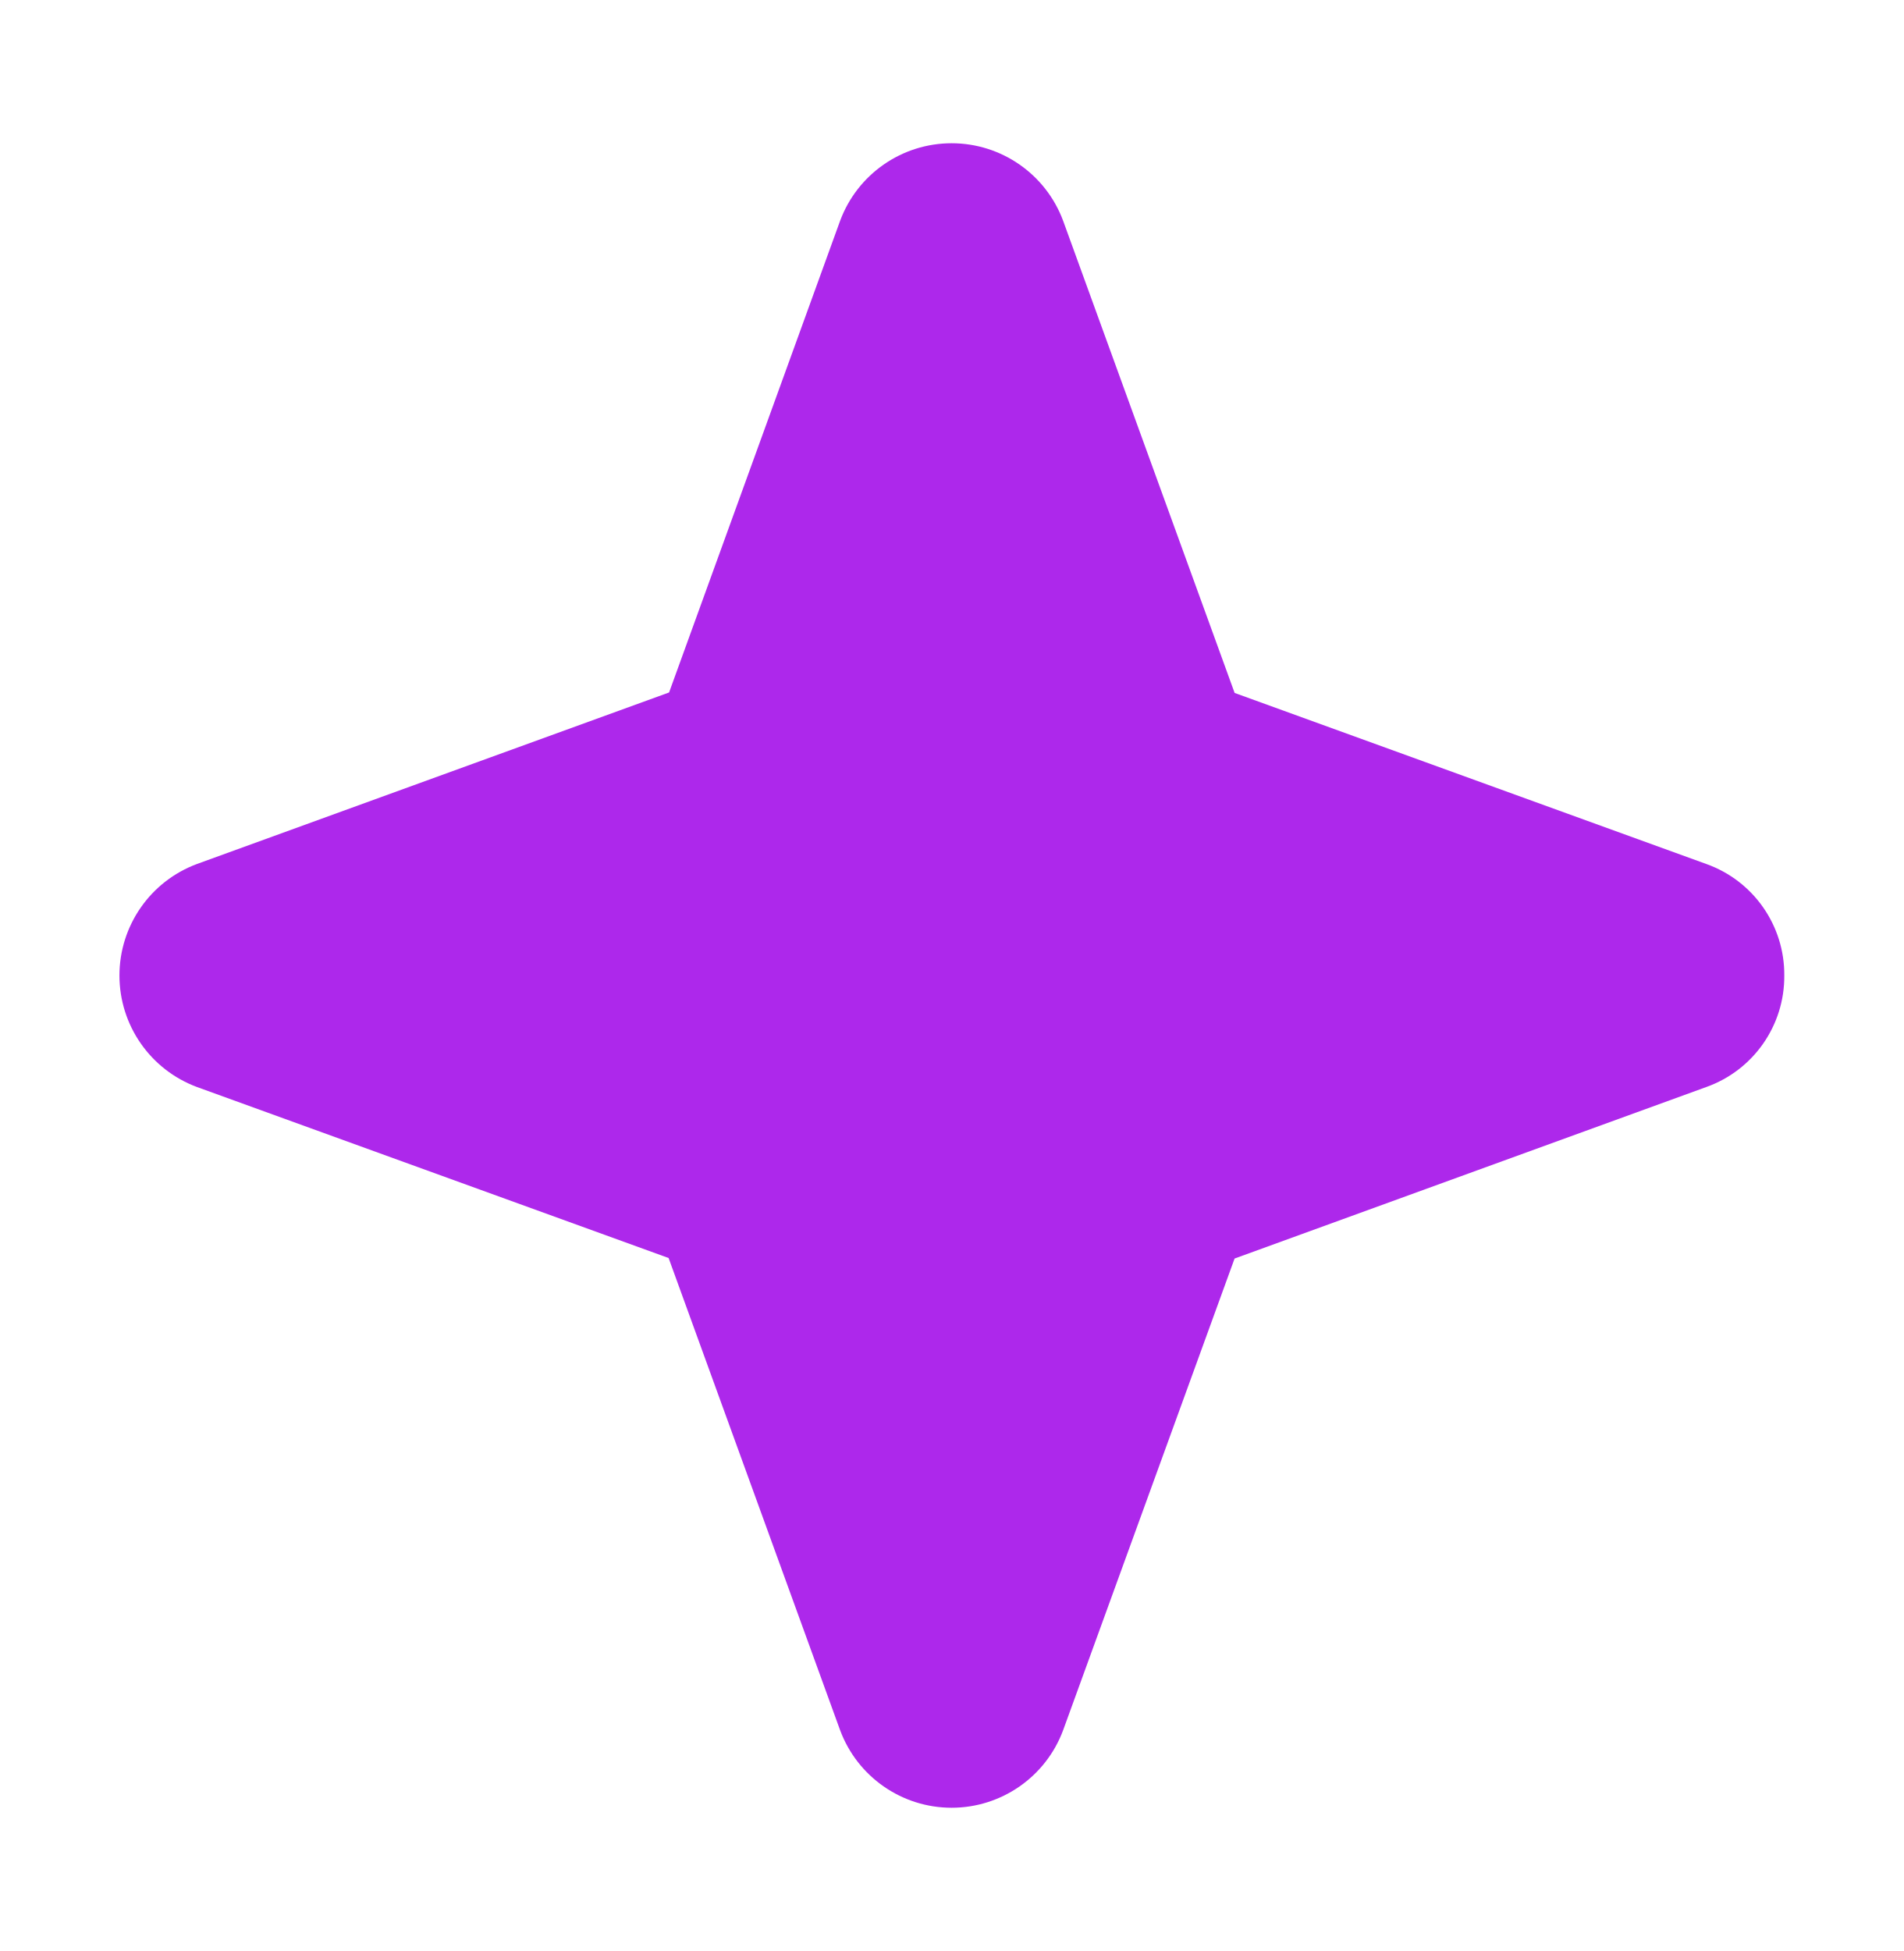
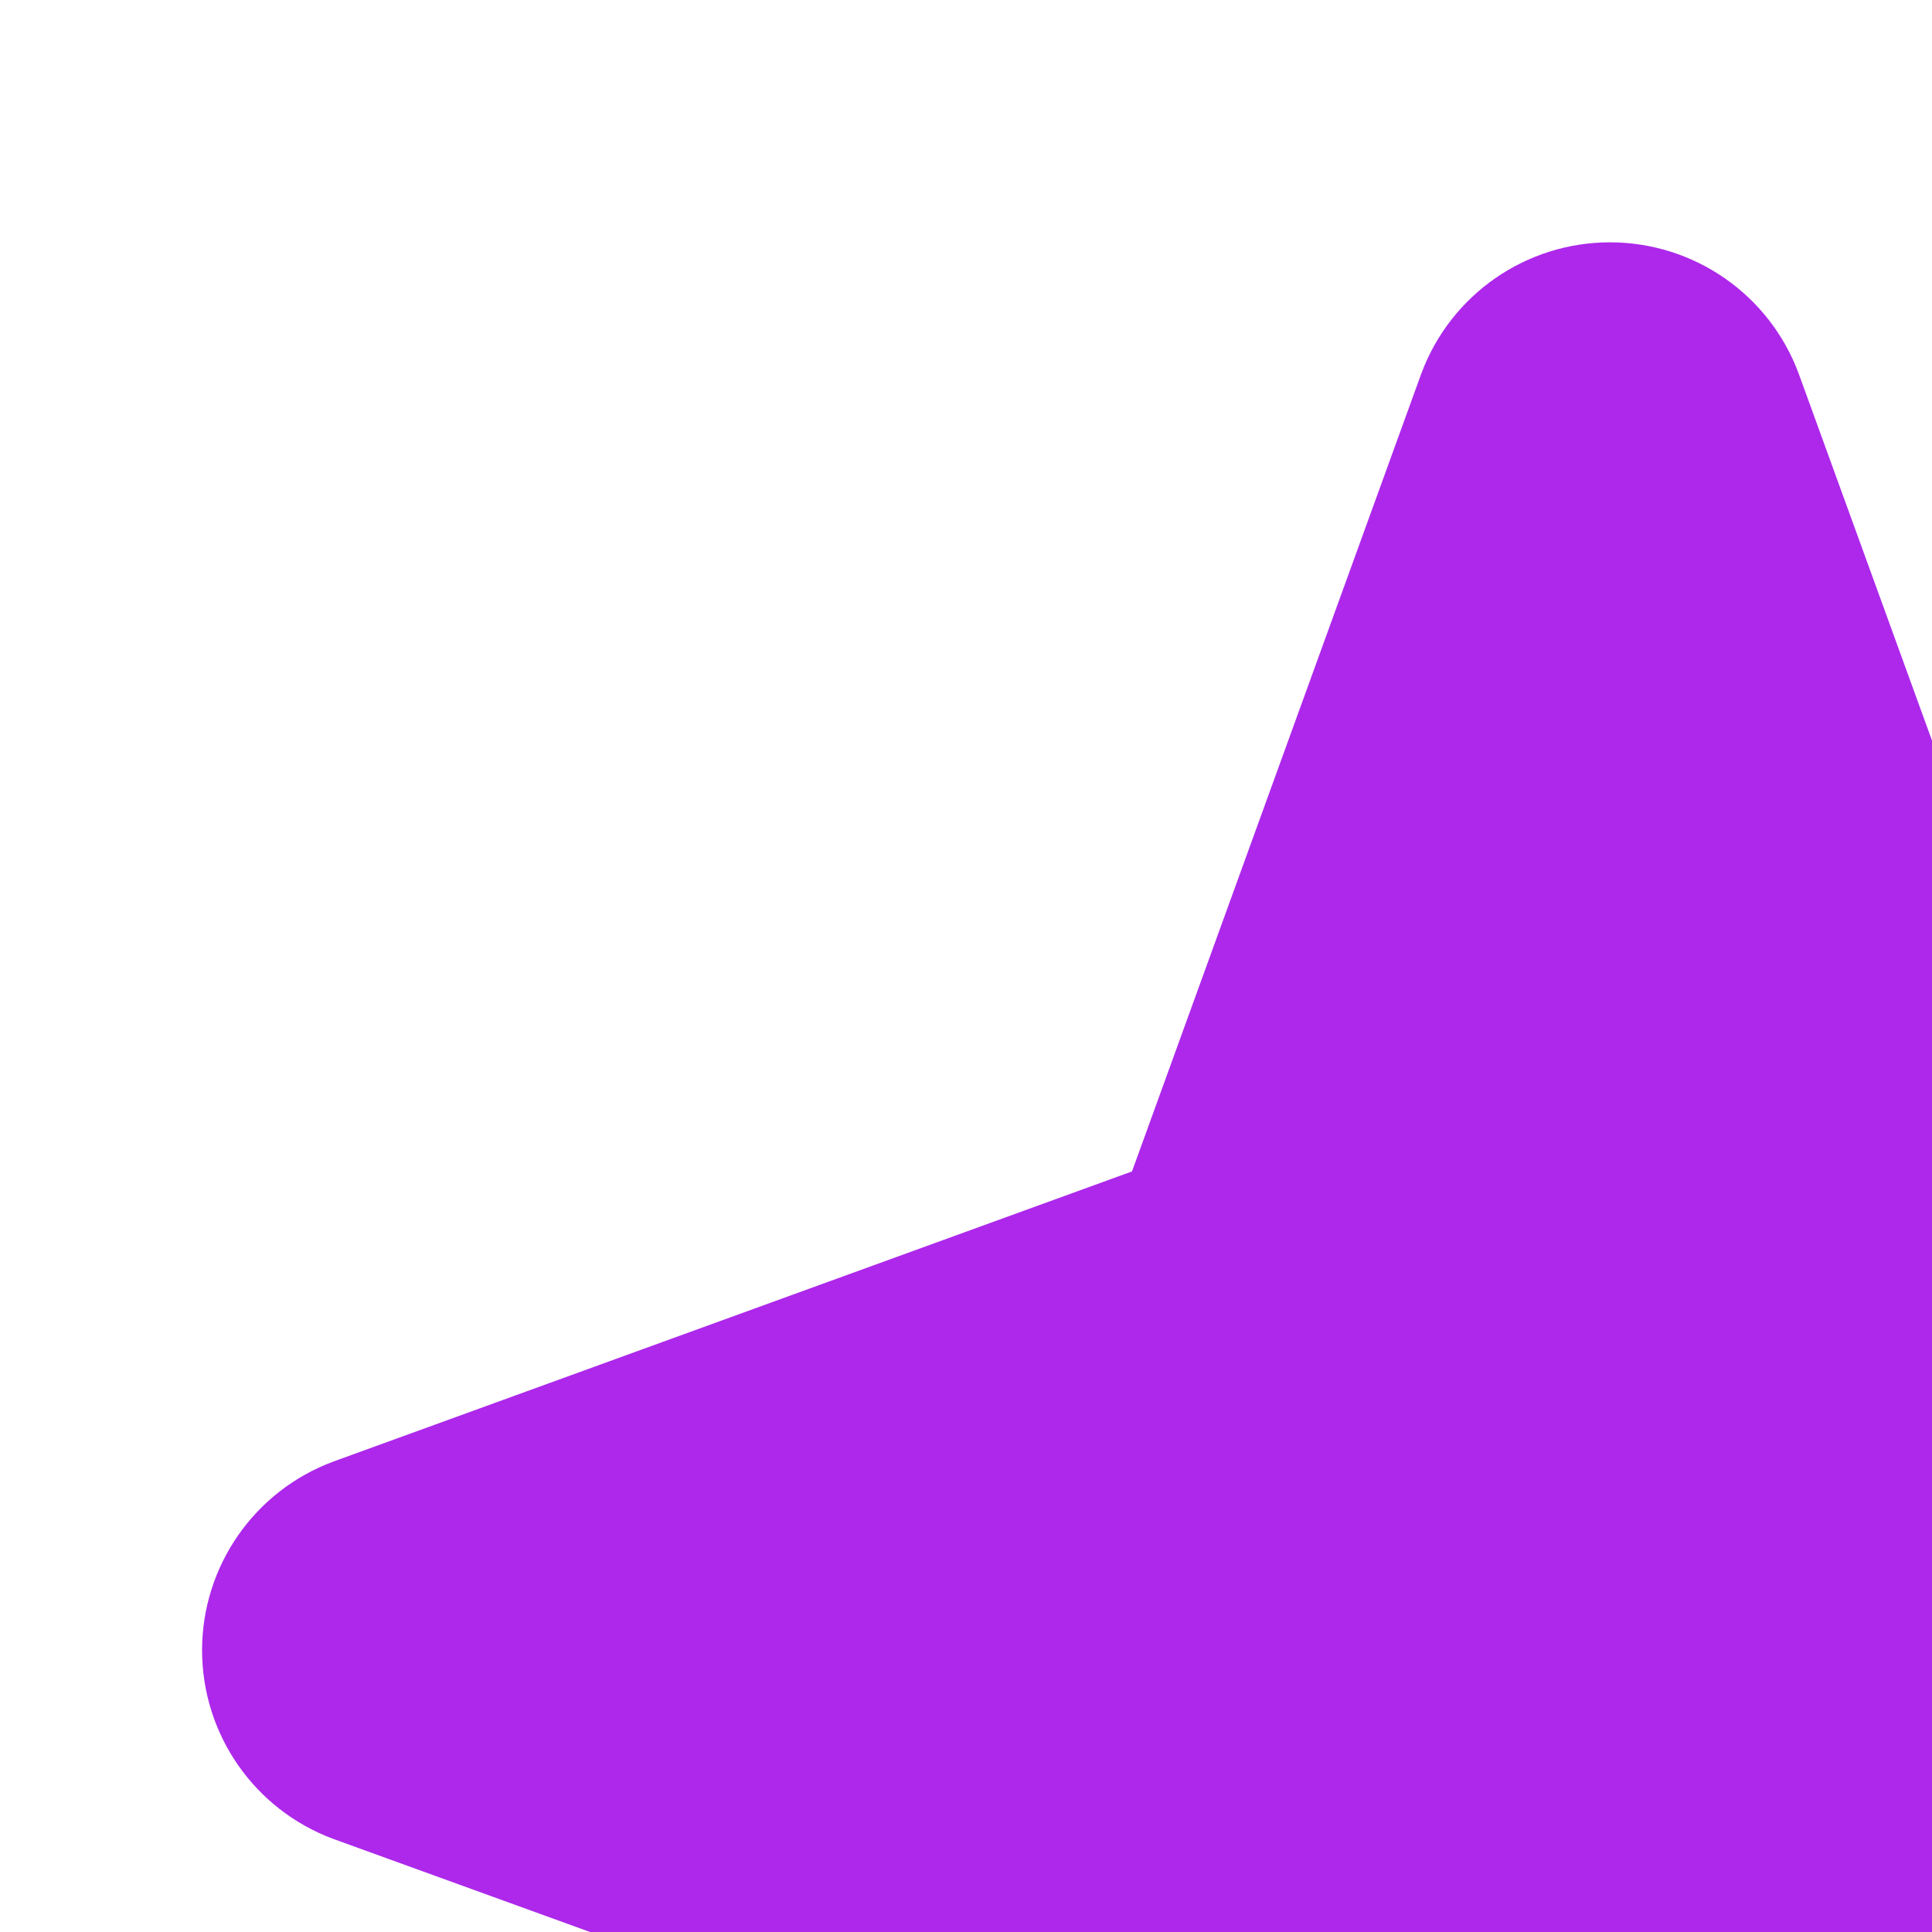
- <svg xmlns="http://www.w3.org/2000/svg" width="40" height="41" fill="none" viewBox="0 0 40 41">
+ <svg xmlns="http://www.w3.org/2000/svg" width="24" height="24" fill="none" viewBox="0 0 24 24">
  <path fill="#AD28EB" d="M37.5 20.5a2.467 2.467 0 0 1-1.64 2.344l-9.913 3.604-3.603 9.911a2.5 2.5 0 0 1-4.688 0l-3.604-9.922-9.911-3.593a2.5 2.5 0 0 1 0-4.688l9.921-3.604 3.594-9.911a2.5 2.5 0 0 1 4.688 0l3.604 9.921 9.911 3.594A2.467 2.467 0 0 1 37.5 20.5Z" />
</svg>
